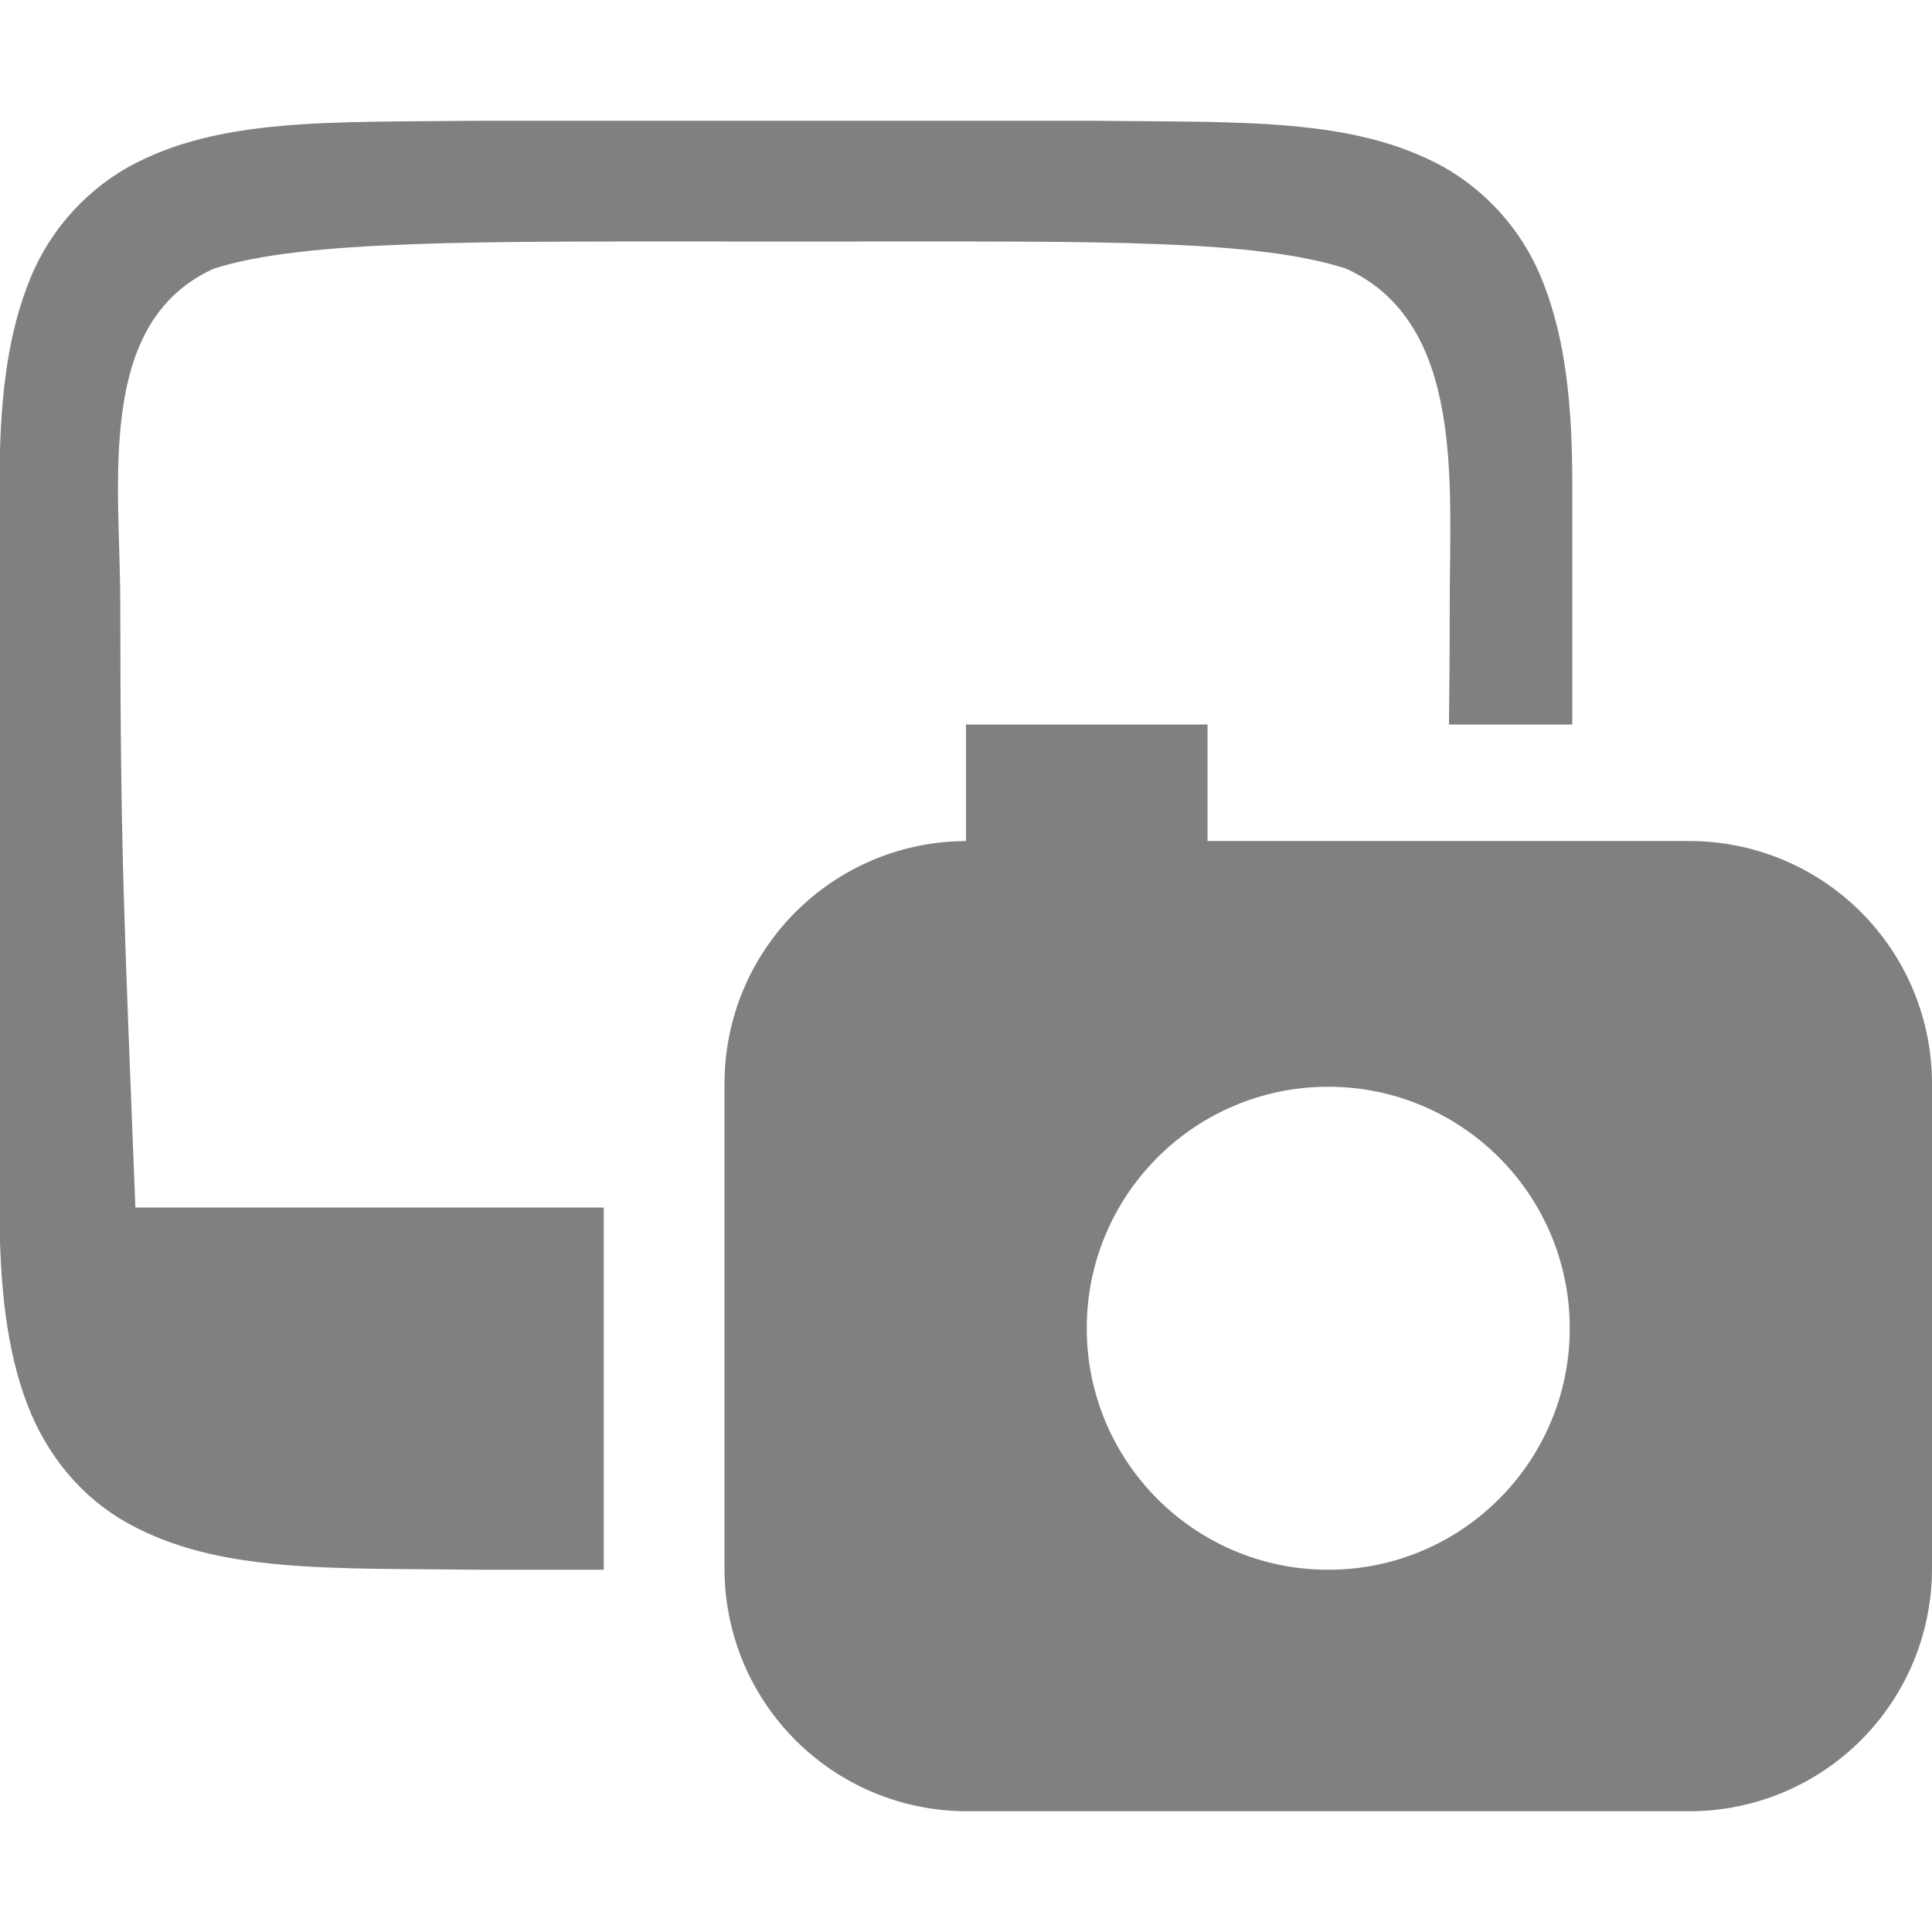
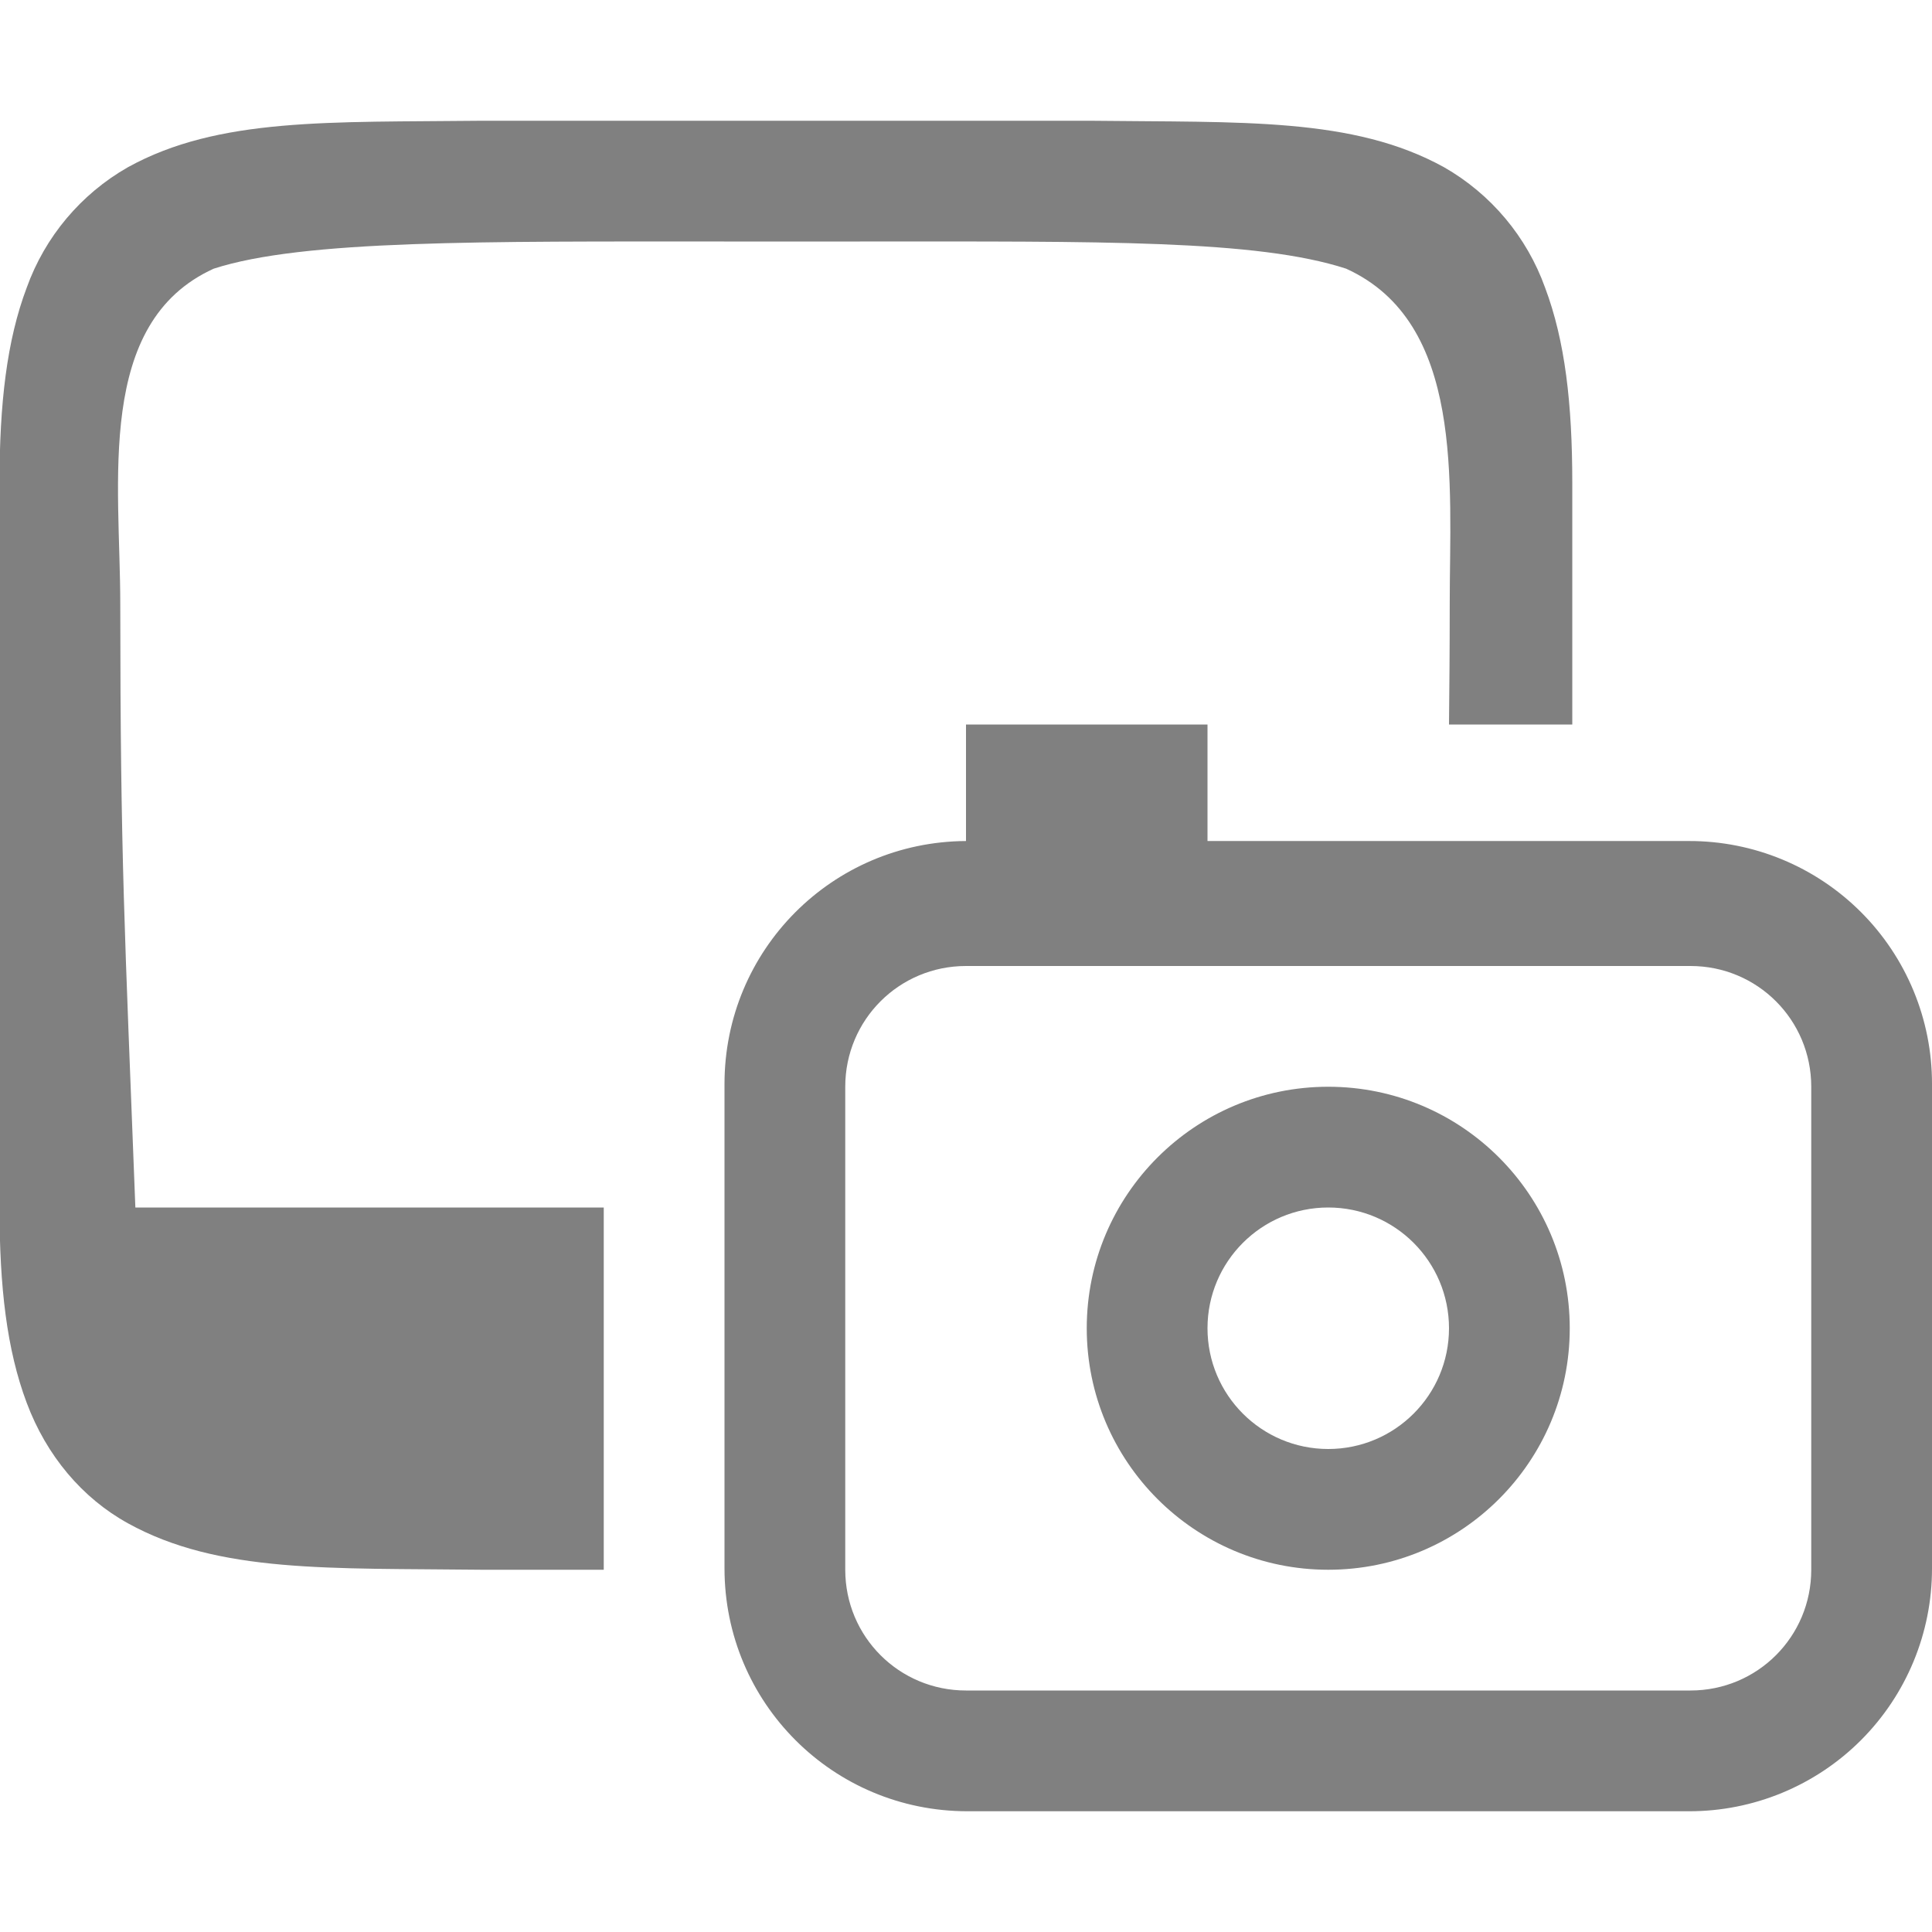
<svg xmlns="http://www.w3.org/2000/svg" height="16" width="16">
  <path style="fill:gray;fill-opacity:1" d="M3.99 1c-1.258.014-2.179-.03-2.931.385a1.88 1.88 0 0 0-.838.998C.056 2.82-.004 3.343-.004 4v6c0 .658.06 1.178.225 1.617.164.439.461.79.838.998.752.416 1.673.37 2.931.385H5v-3H1.121C1.032 7.677.997 7.123.996 5c0-1-.21-2.328.774-2.775C2.512 1.985 3.996 2 5.996 2h1.125c2 0 3.285-.016 4.027.225.983.447.858 1.775.858 2.775 0 .393-.003.693-.006 1h1.021V4c0-.658-.06-1.178-.225-1.617a1.88 1.88 0 0 0-.837-.998c-.753-.416-1.674-.37-2.932-.385H3.994Z" />
-   <path style="fill:gray" d="M8 6v.965c-1.108.006-2 .902-2 2.012v4.011C6 14.102 6.898 15 8.012 15h5.976A2.009 2.009 0 0 0 16 12.988V8.977a2.009 2.009 0 0 0-2.012-2.012H10V6Zm3 3a1.999 1.999 0 1 1 0 4 1.999 1.999 0 1 1 0-4Z" />
+   <path style="fill:gray" d="M8 6v.965c-1.108.006-2 .902-2 2.012v4.011C6 14.102 6.898 15 8.012 15h5.976A2.009 2.009 0 0 0 16 12.988V8.977a2.009 2.009 0 0 0-2.012-2.012H10V6Zm0 2h6c.554 0 1 .446 1 1v4c0 .554-.446 1-1 1H8c-.554 0-1-.446-1-1V9c0-.554.446-1 1-1Z" />
+   <path style="fill:gray;fill-opacity:1;stroke-width:26.457" d="M11 9a2 2 0 0 0-2 2 2 2 0 0 0 2 2 2 2 0 0 0 2-2 2 2 0 0 0-2-2zm0 1a1 1 0 0 1 1 1 1 1 0 0 1-1 1 1 1 0 0 1-1-1 1 1 0 0 1 1-1z" />
</svg>
